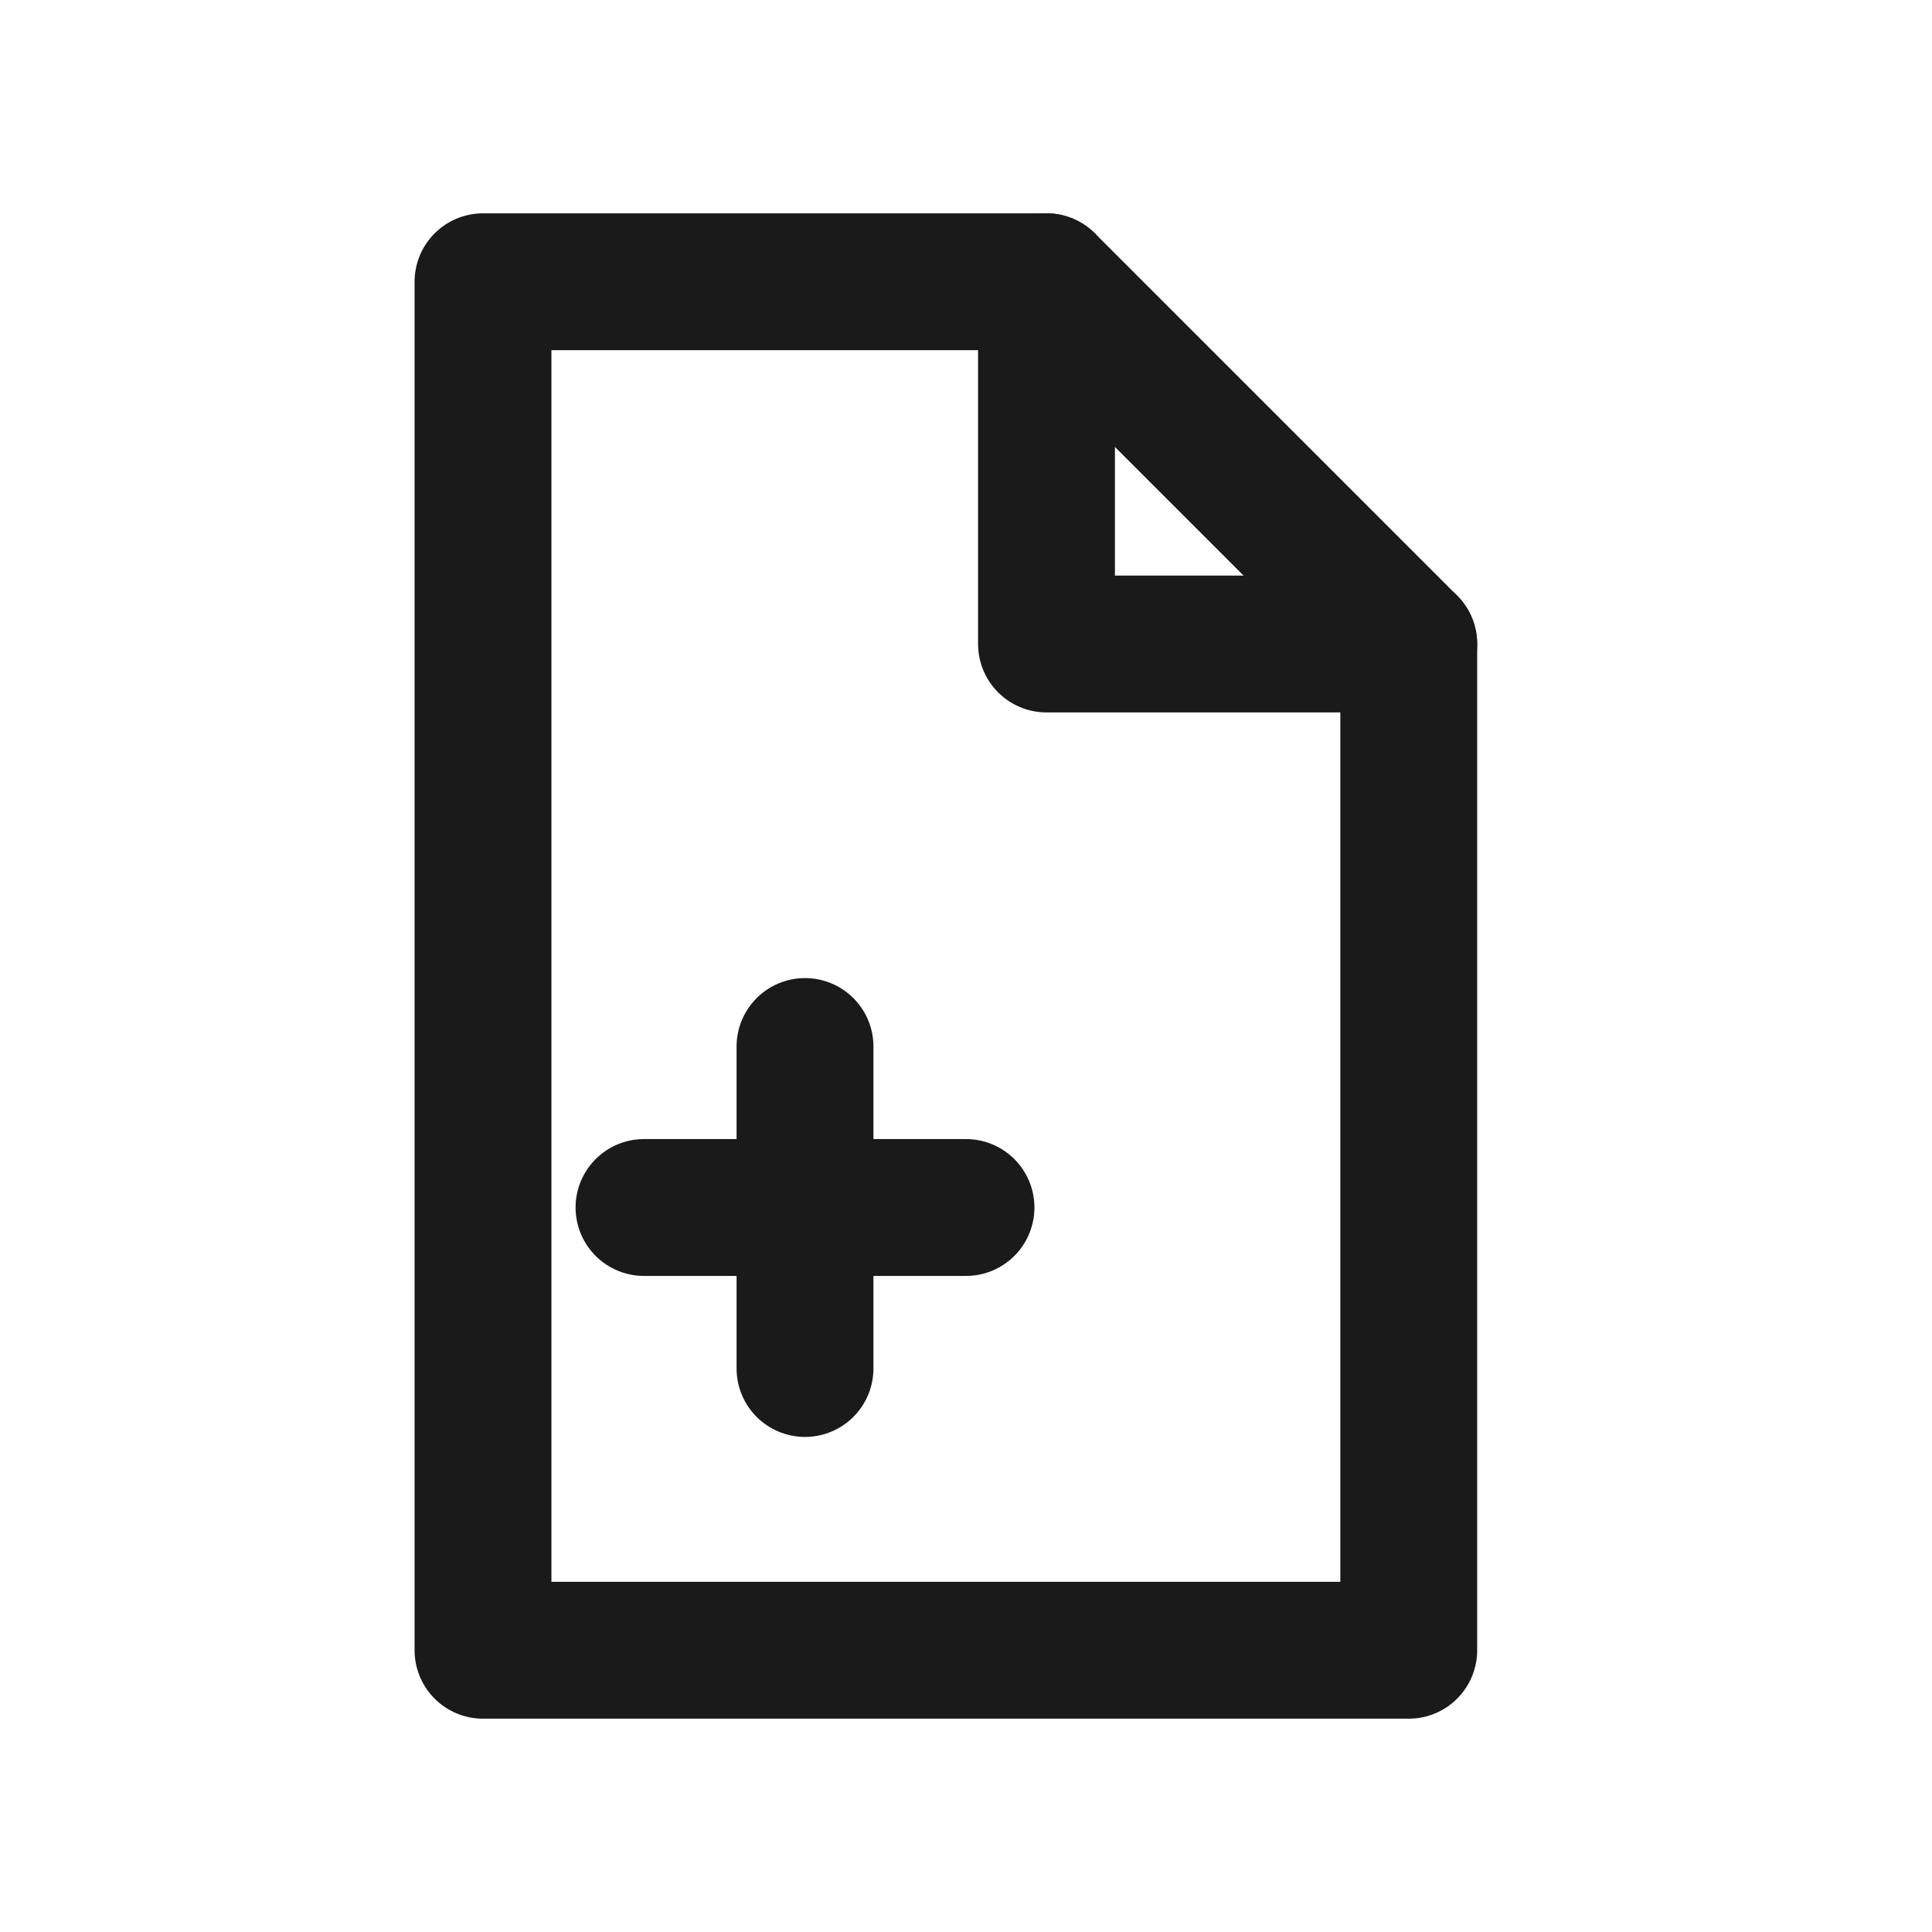
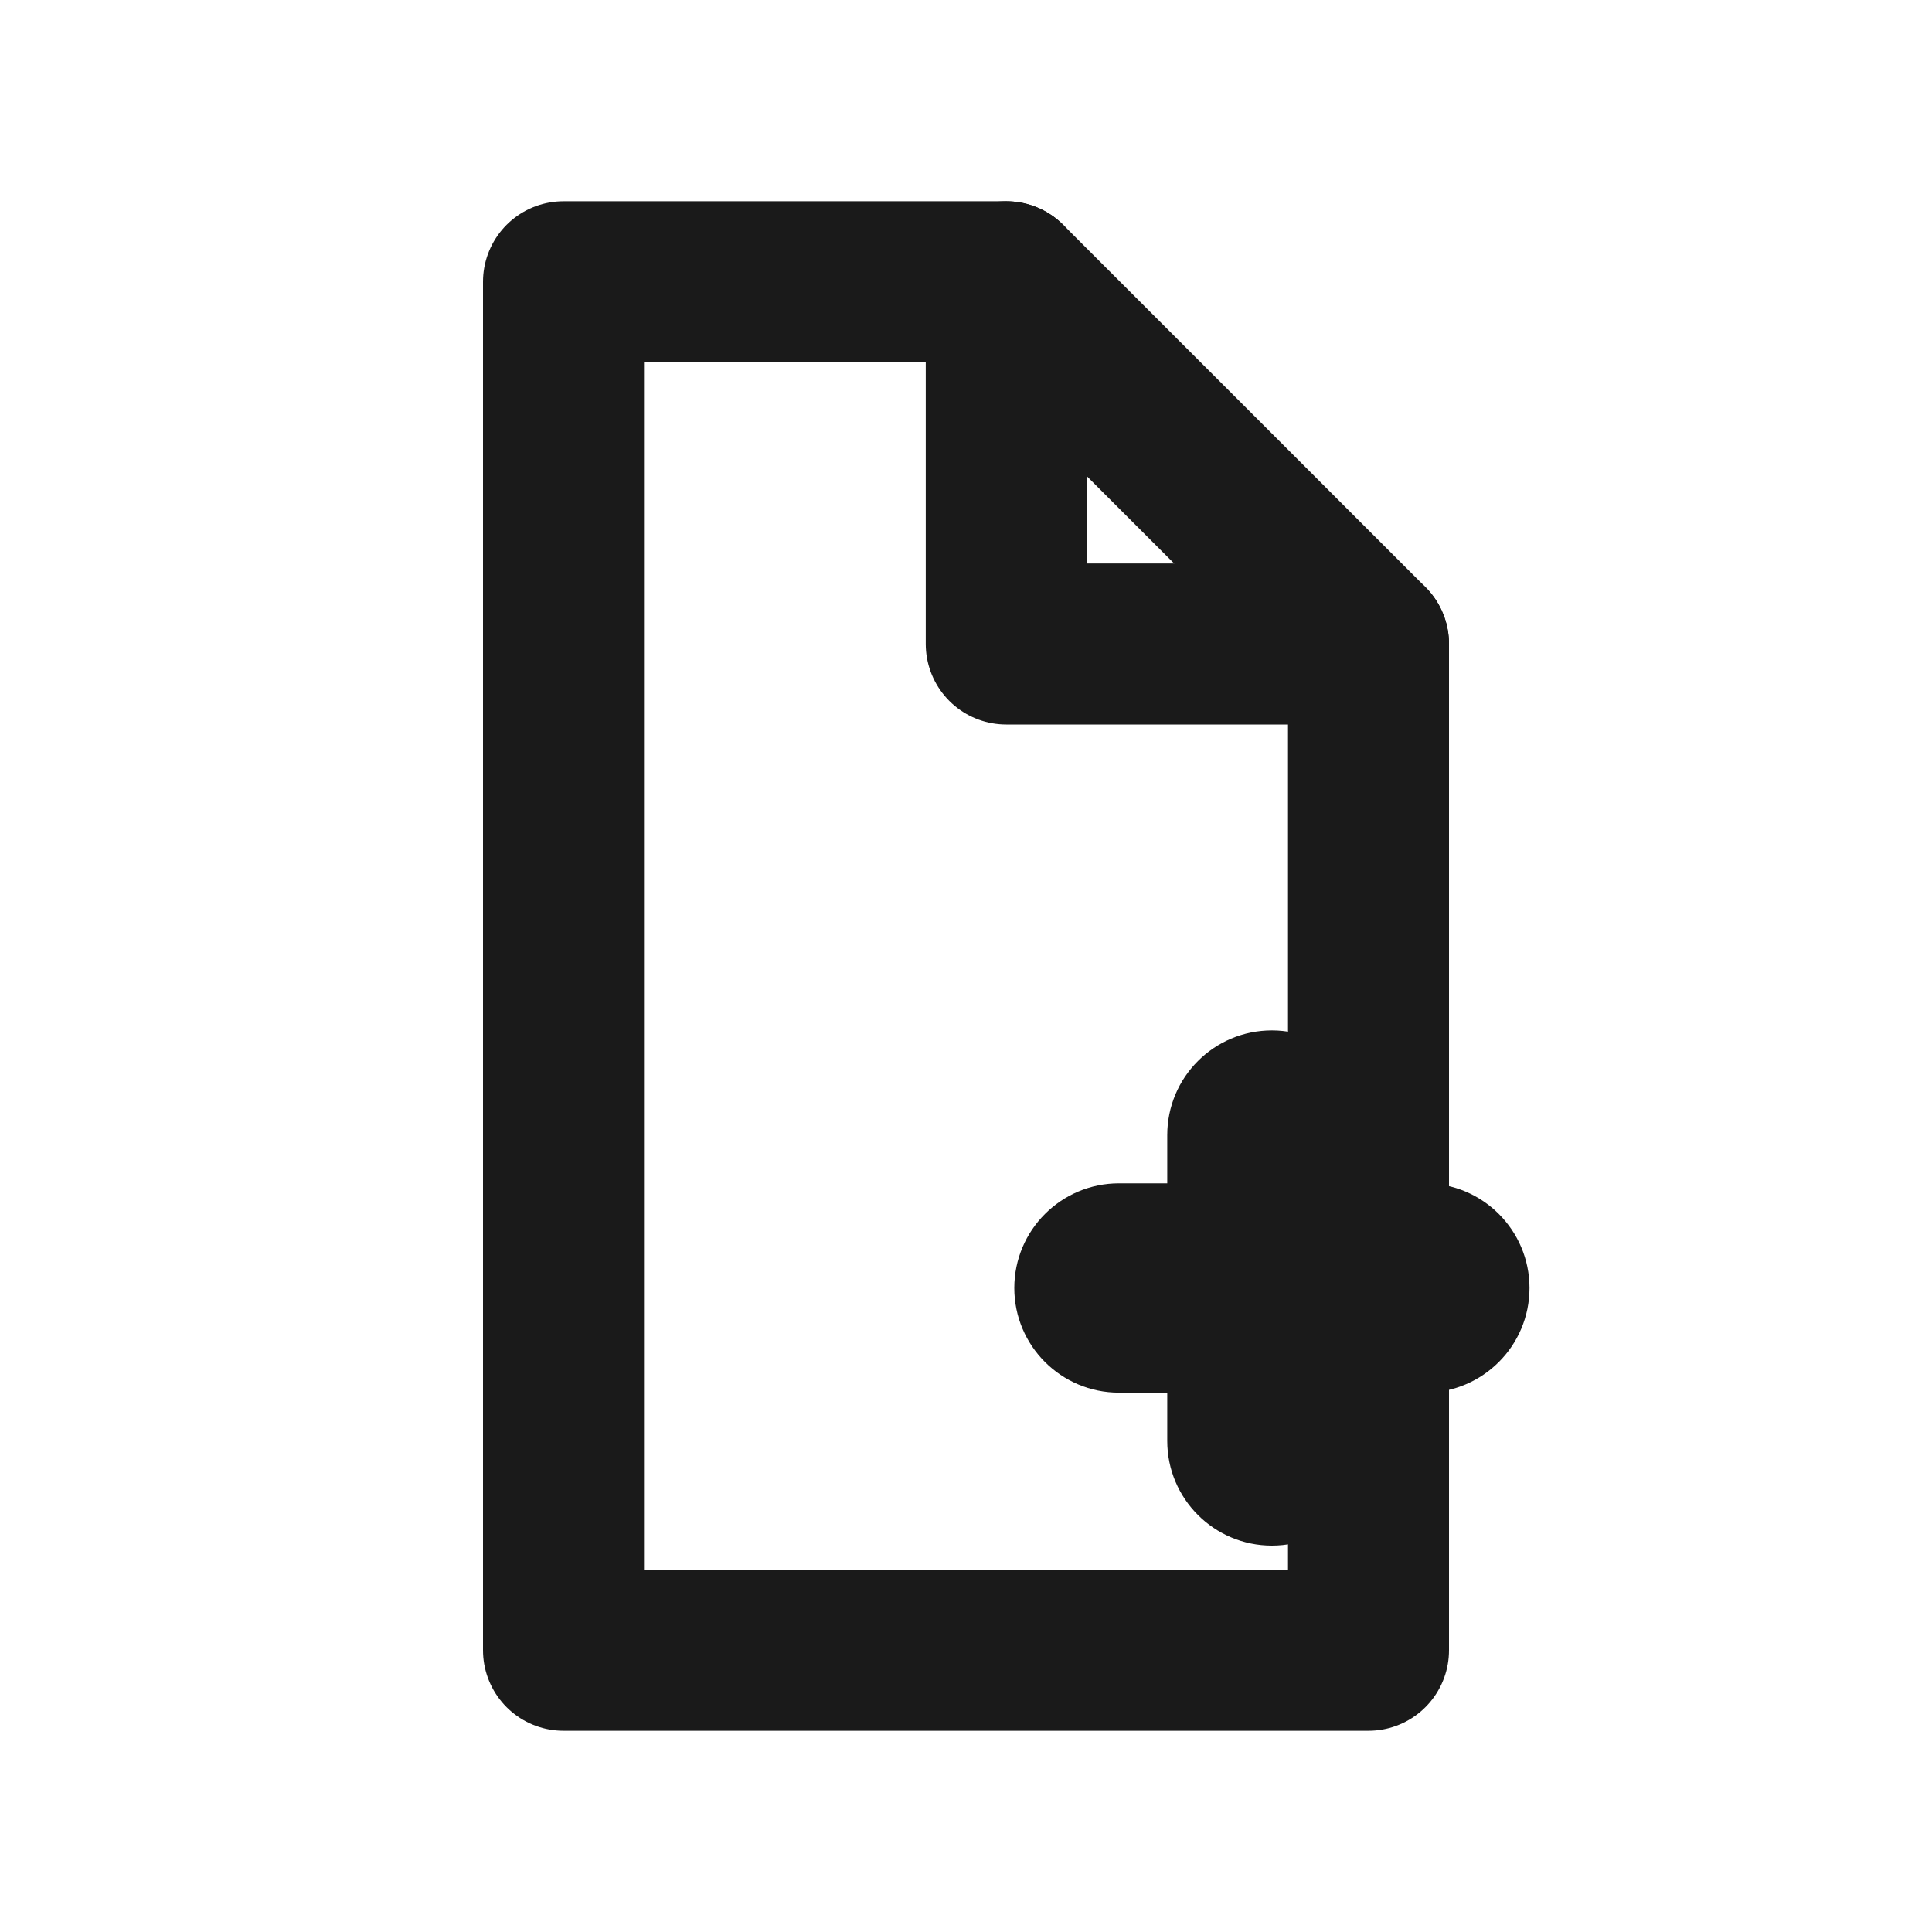
<svg xmlns="http://www.w3.org/2000/svg" width="24px" height="24px" viewBox="0 0 24 24" version="1.1">
-   <path fill="none" stroke="#1a1a1a" stroke-width="1.7" stroke-linecap="round" stroke-linejoin="round" d="M6 3.5 H13 L17.5 8 V20.5 H6 Z" />
-   <path fill="none" stroke="#1a1a1a" stroke-width="1.7" stroke-linecap="round" stroke-linejoin="round" d="M13 3.5 V8 H17.5" />
-   <line fill="none" stroke="#1a1a1a" stroke-width="1.7" stroke-linecap="round" stroke-linejoin="round" x1="10" y1="13" x2="10" y2="17" />
-   <line fill="none" stroke="#1a1a1a" stroke-width="1.7" stroke-linecap="round" stroke-linejoin="round" x1="8" y1="15" x2="12" y2="15" />
+   <path fill="none" stroke="#1a1a1a" stroke-width="2" stroke-linecap="round" stroke-linejoin="round" d="M7 3.5h5.5L17 8v12.5h-10Z" />
+   <path fill="none" stroke="#1a1a1a" stroke-width="2" stroke-linecap="round" stroke-linejoin="round" d="M12.5 3.5V8H17" />
+   <rect fill="#1a1a1a" stroke="none" x="12.6" y="14.7" width="6.4" height="2.6" rx="1.3" />
+   <rect fill="#1a1a1a" stroke="none" x="14.5" y="12.8" width="2.6" height="6.4" rx="1.3" />
</svg>
